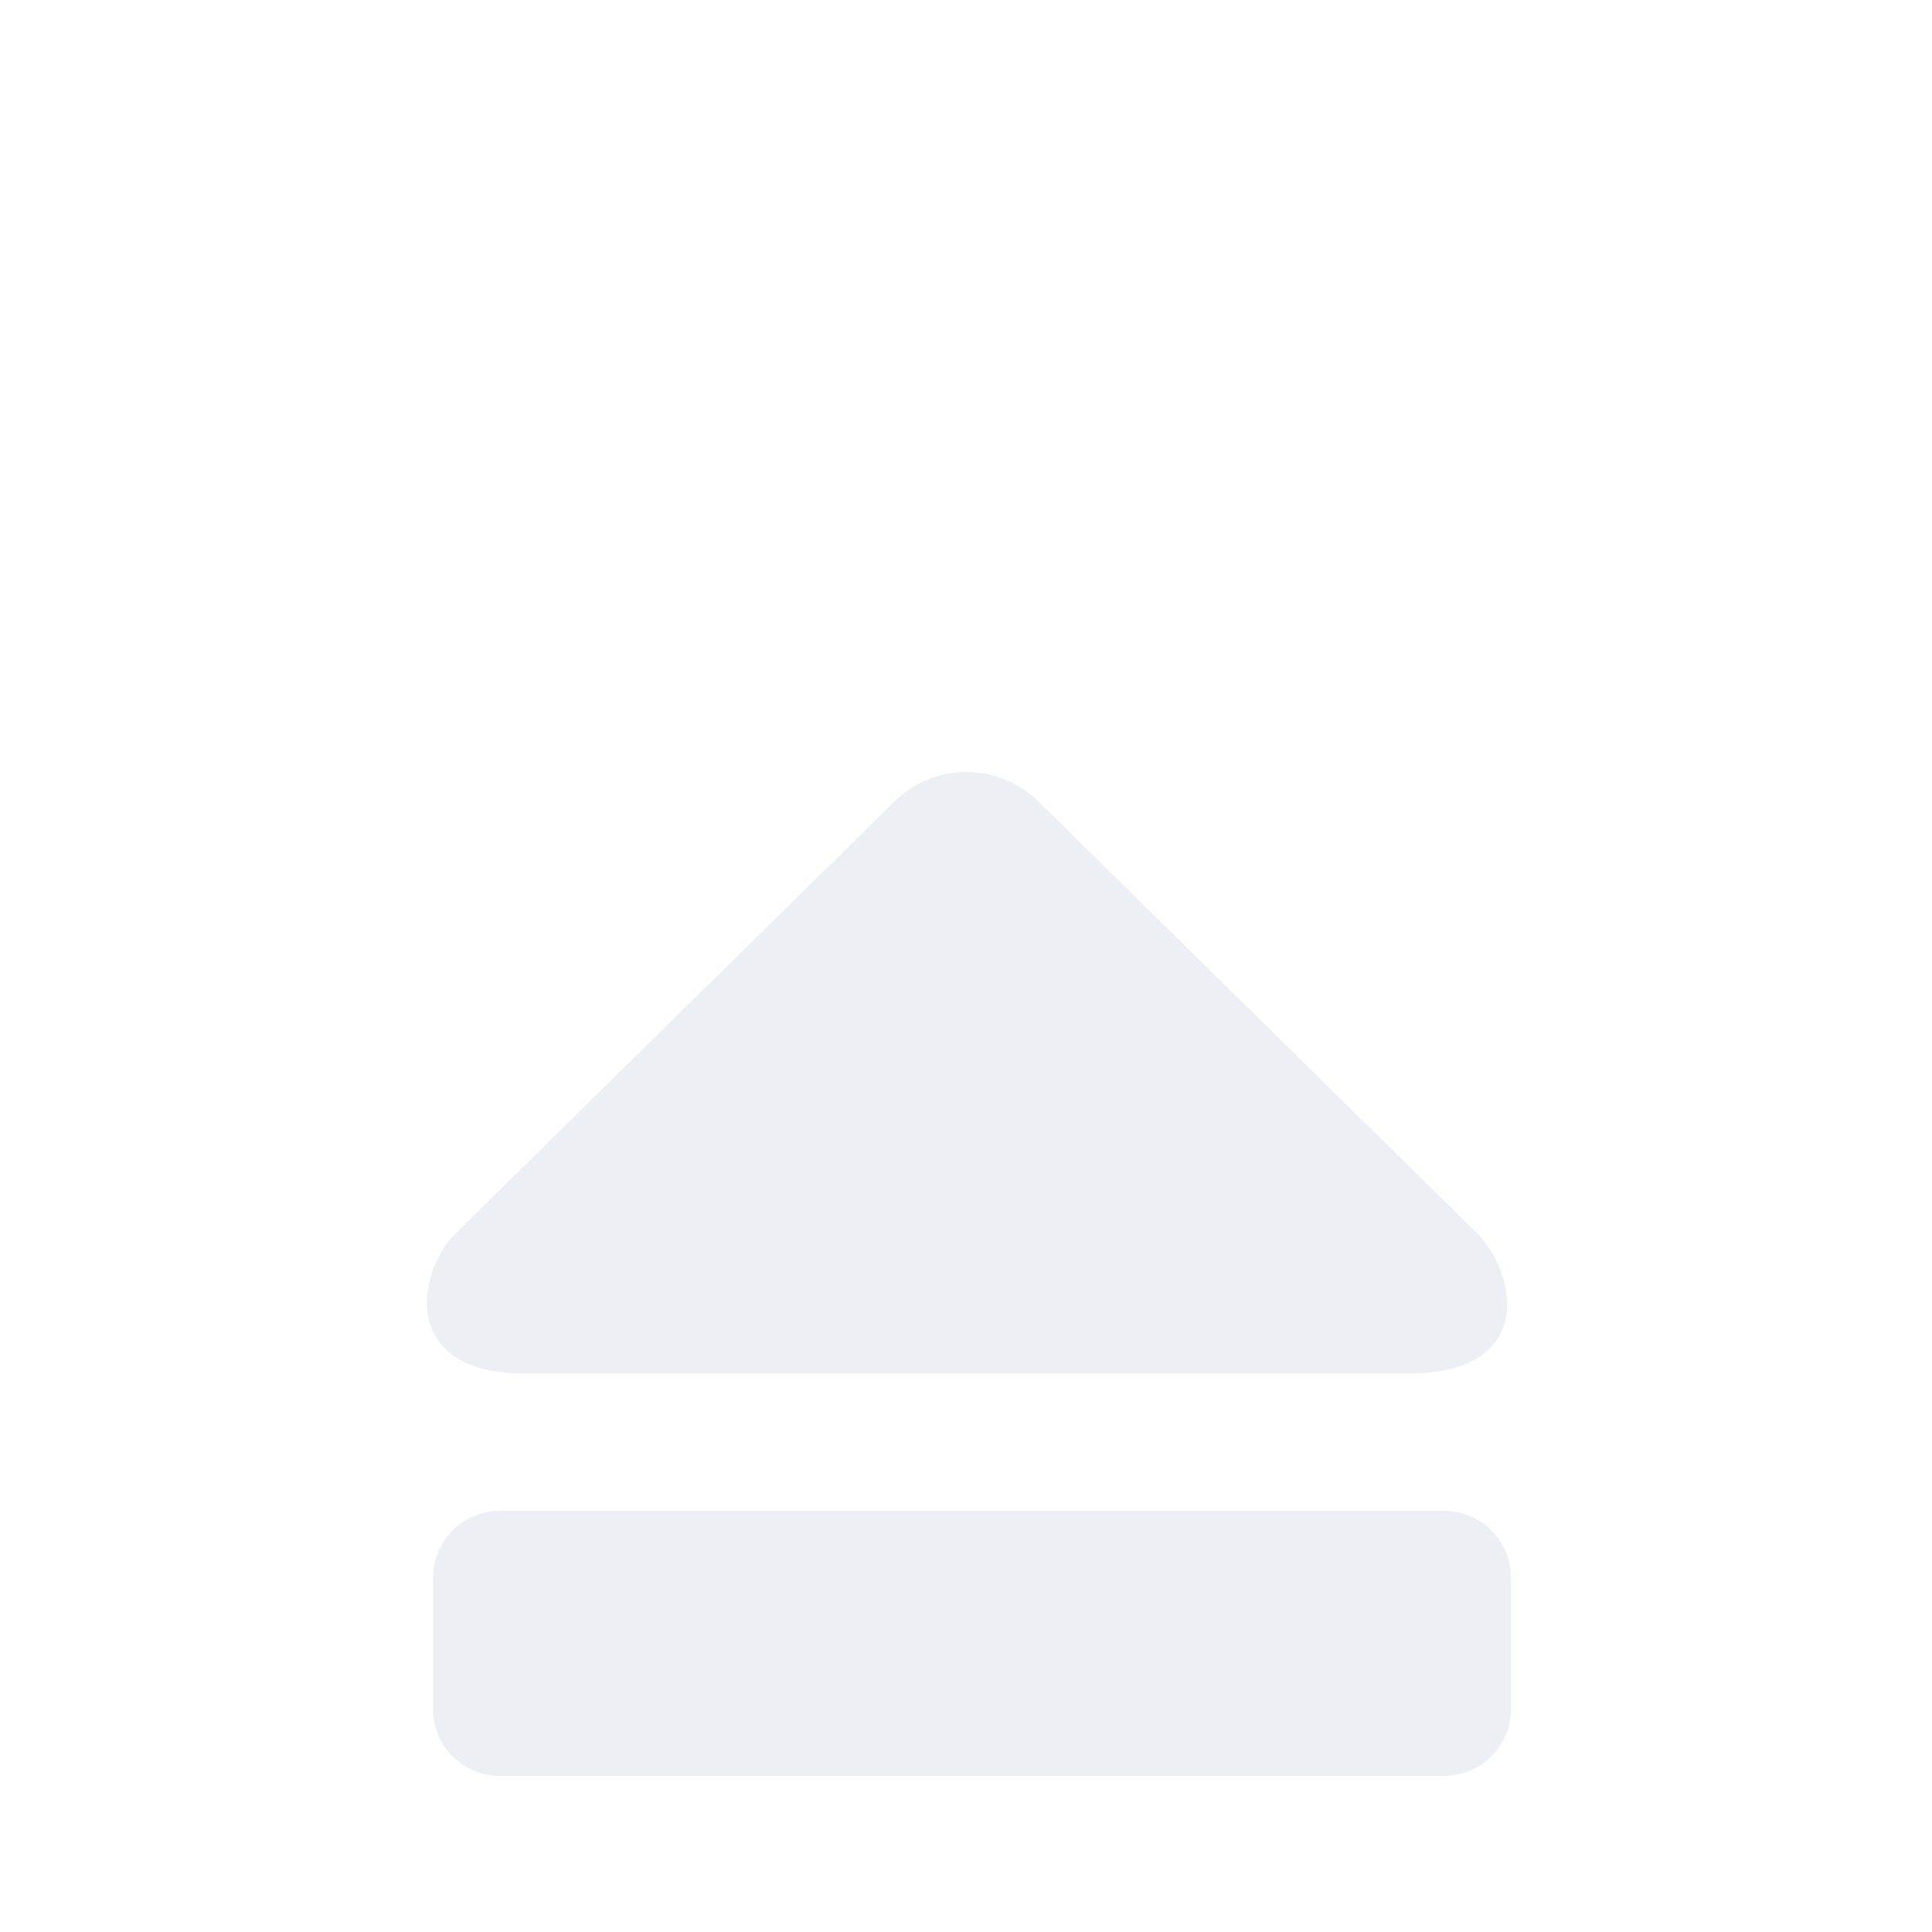
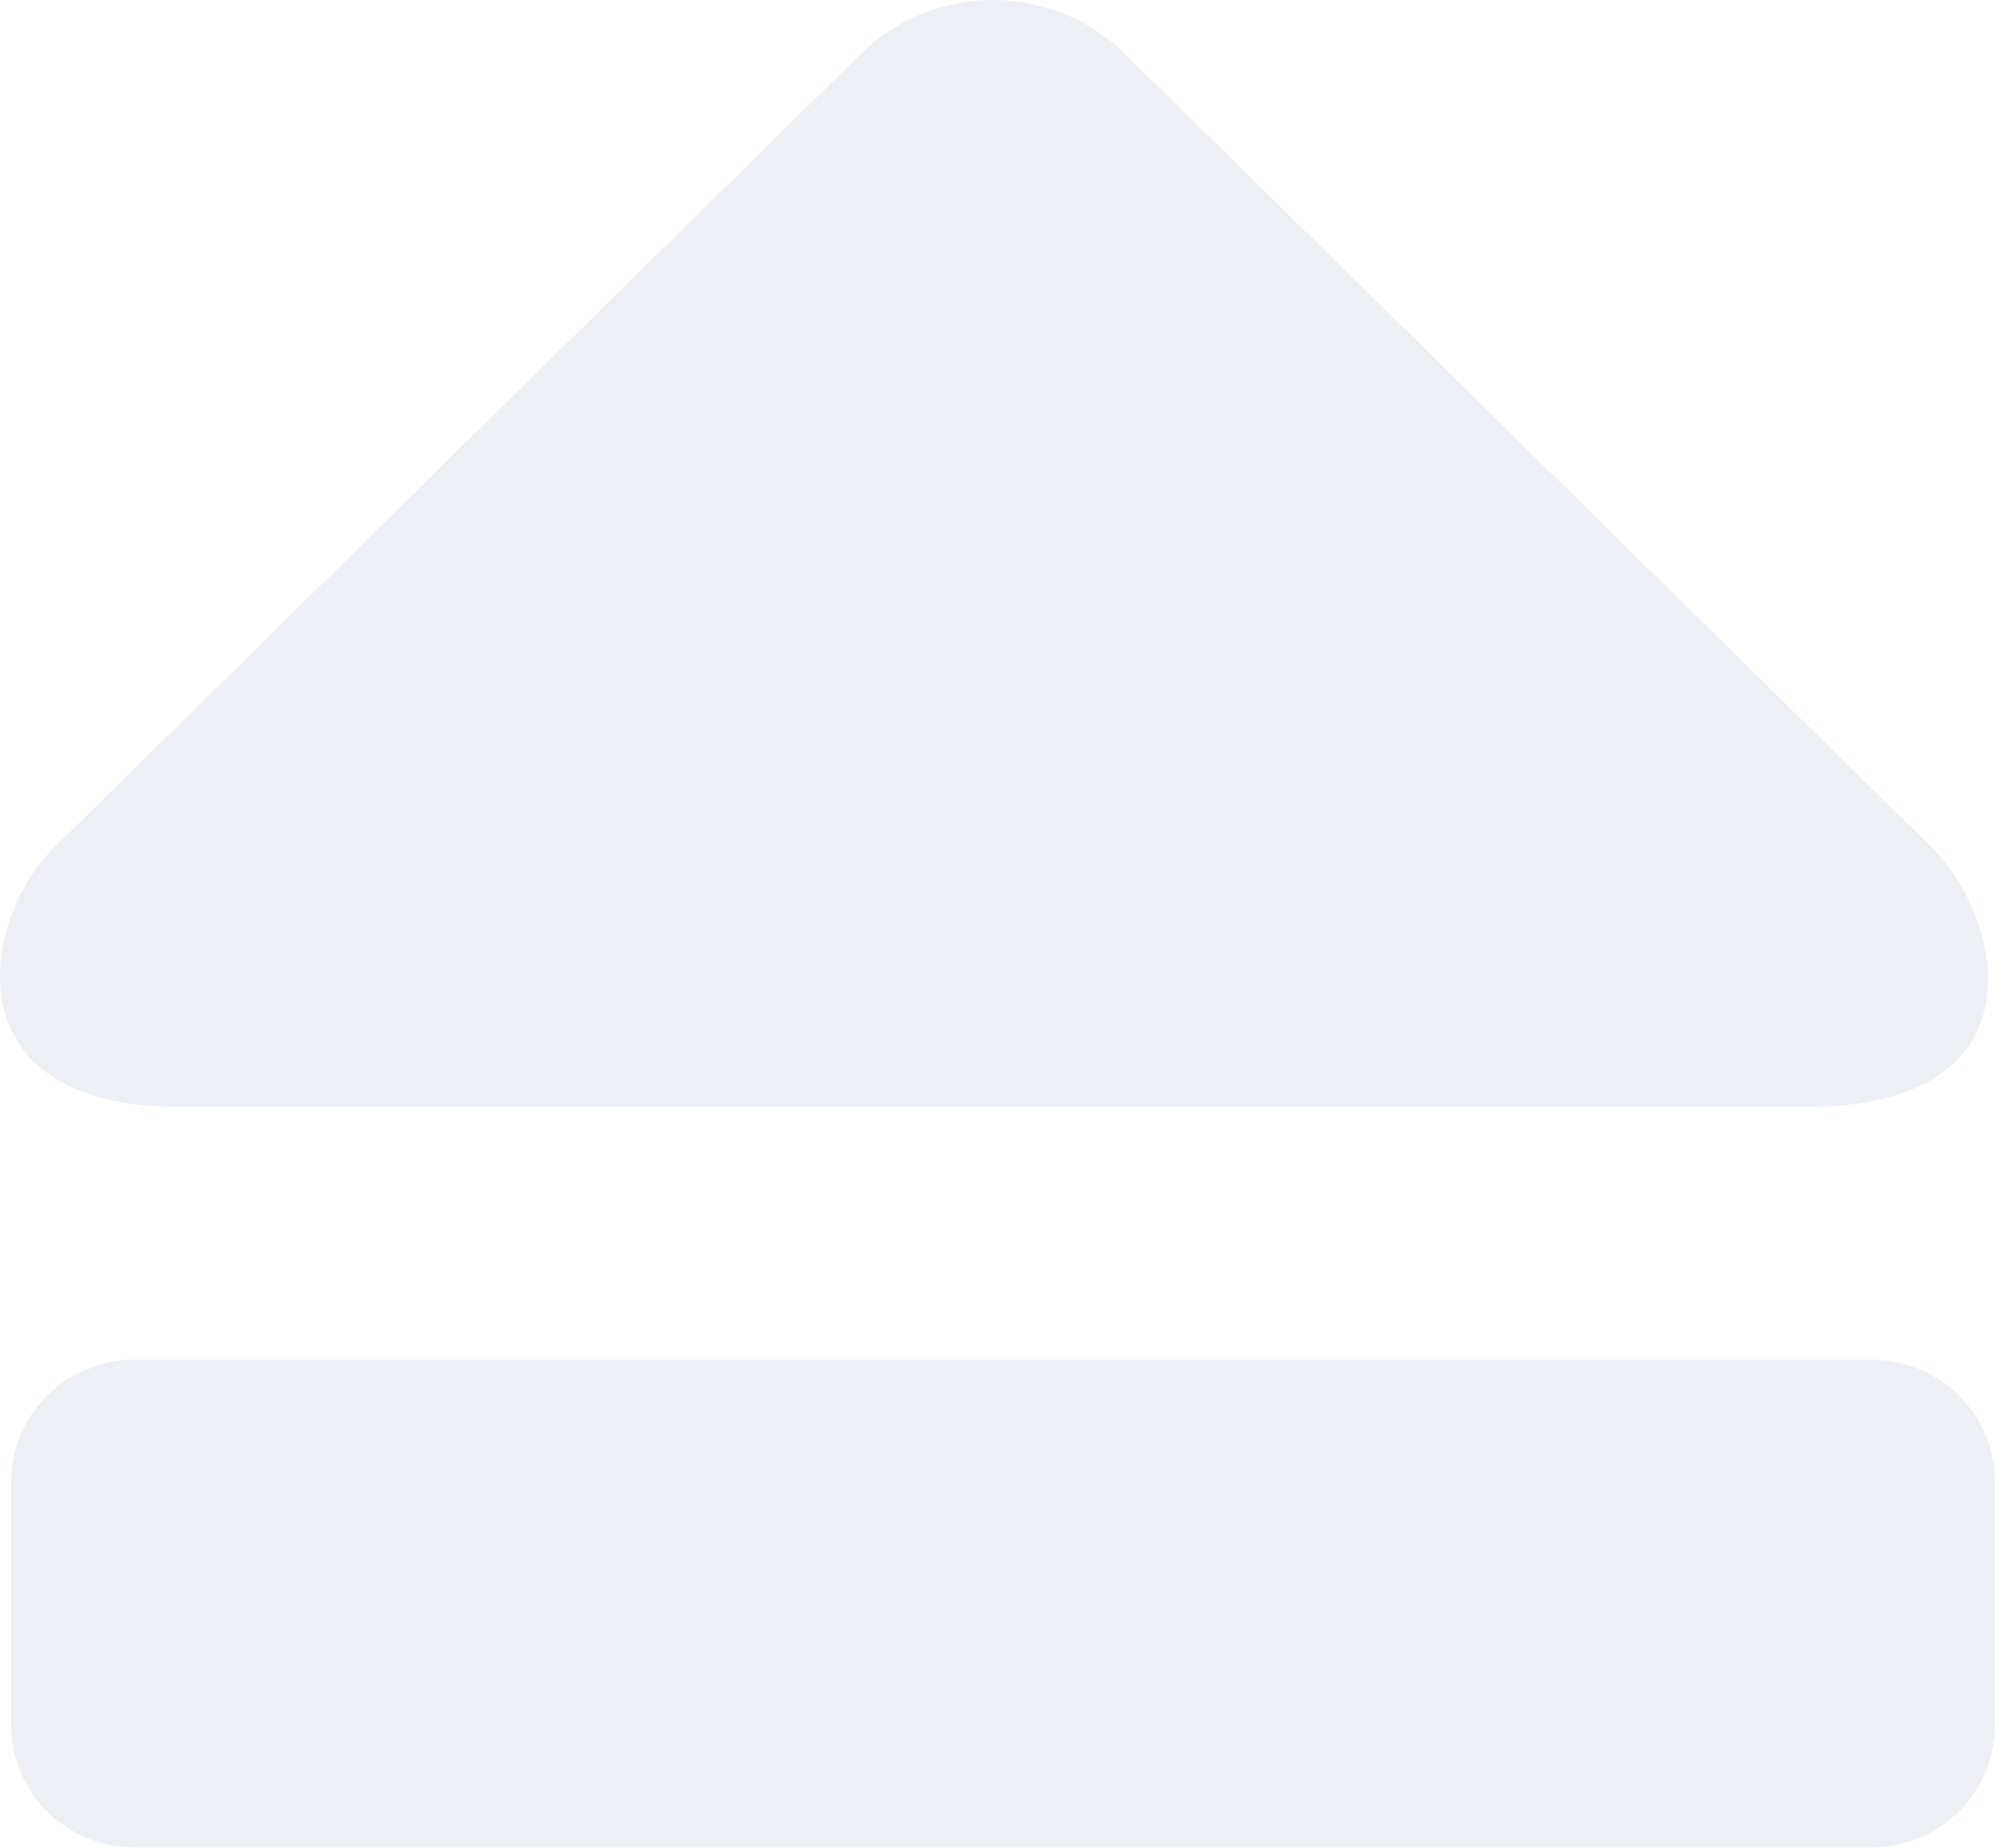
- <svg xmlns="http://www.w3.org/2000/svg" width="800px" height="800px" viewBox="0 -0.5 17 17" version="1.1" class="si-glyph si-glyph-eject" id="svg1407">
+ <svg xmlns="http://www.w3.org/2000/svg" width="448.824" height="415.704" viewBox="0 -0.5 9.538 8.834" version="1.1" class="si-glyph si-glyph-eject" id="svg1407">
  <defs id="defs1397" />
-   <g stroke="none" stroke-width="1" fill="none" fill-rule="evenodd" id="g1405" transform="matrix(0.5989841,0,0,-0.5892285,3.113415,15.71844)" style="fill:#eceff4;fill-opacity:1">
+   <g stroke="none" stroke-width="1" fill="none" fill-rule="evenodd" id="g1405" transform="matrix(0.5989841,0,0,-0.5892285,-0.643415,8.925299)" style="fill:#eceff4;fill-opacity:1">
    <g transform="translate(1,1)" fill="#434343" id="g1403" style="fill:#eceff4;fill-opacity:1">
      <path d="m 1.152,0.004 c -0.546,0 -0.988,0.443 -0.988,0.99 v 1.979 c 0,0.547 0.442,0.99 0.988,0.99 h 13.855 c 0.548,0 0.99,-0.443 0.99,-0.99 V 0.994 c 0,-0.547 -0.442,-0.99 -0.99,-0.99 z" class="si-glyph-fill" id="path1399" style="fill:#eceff4;fill-opacity:1" />
      <path d="m 9.051,14.561 c -0.582,0.58 -1.523,0.58 -2.104,0 L 0.504,8.116 c -0.582,-0.58 -0.838,-2.102 1,-2.102 h 12.988 c 1.902,0 1.582,1.521 1.002,2.102 z" class="si-glyph-fill" id="path1401" style="fill:#eceff4;fill-opacity:1" />
    </g>
  </g>
</svg>
